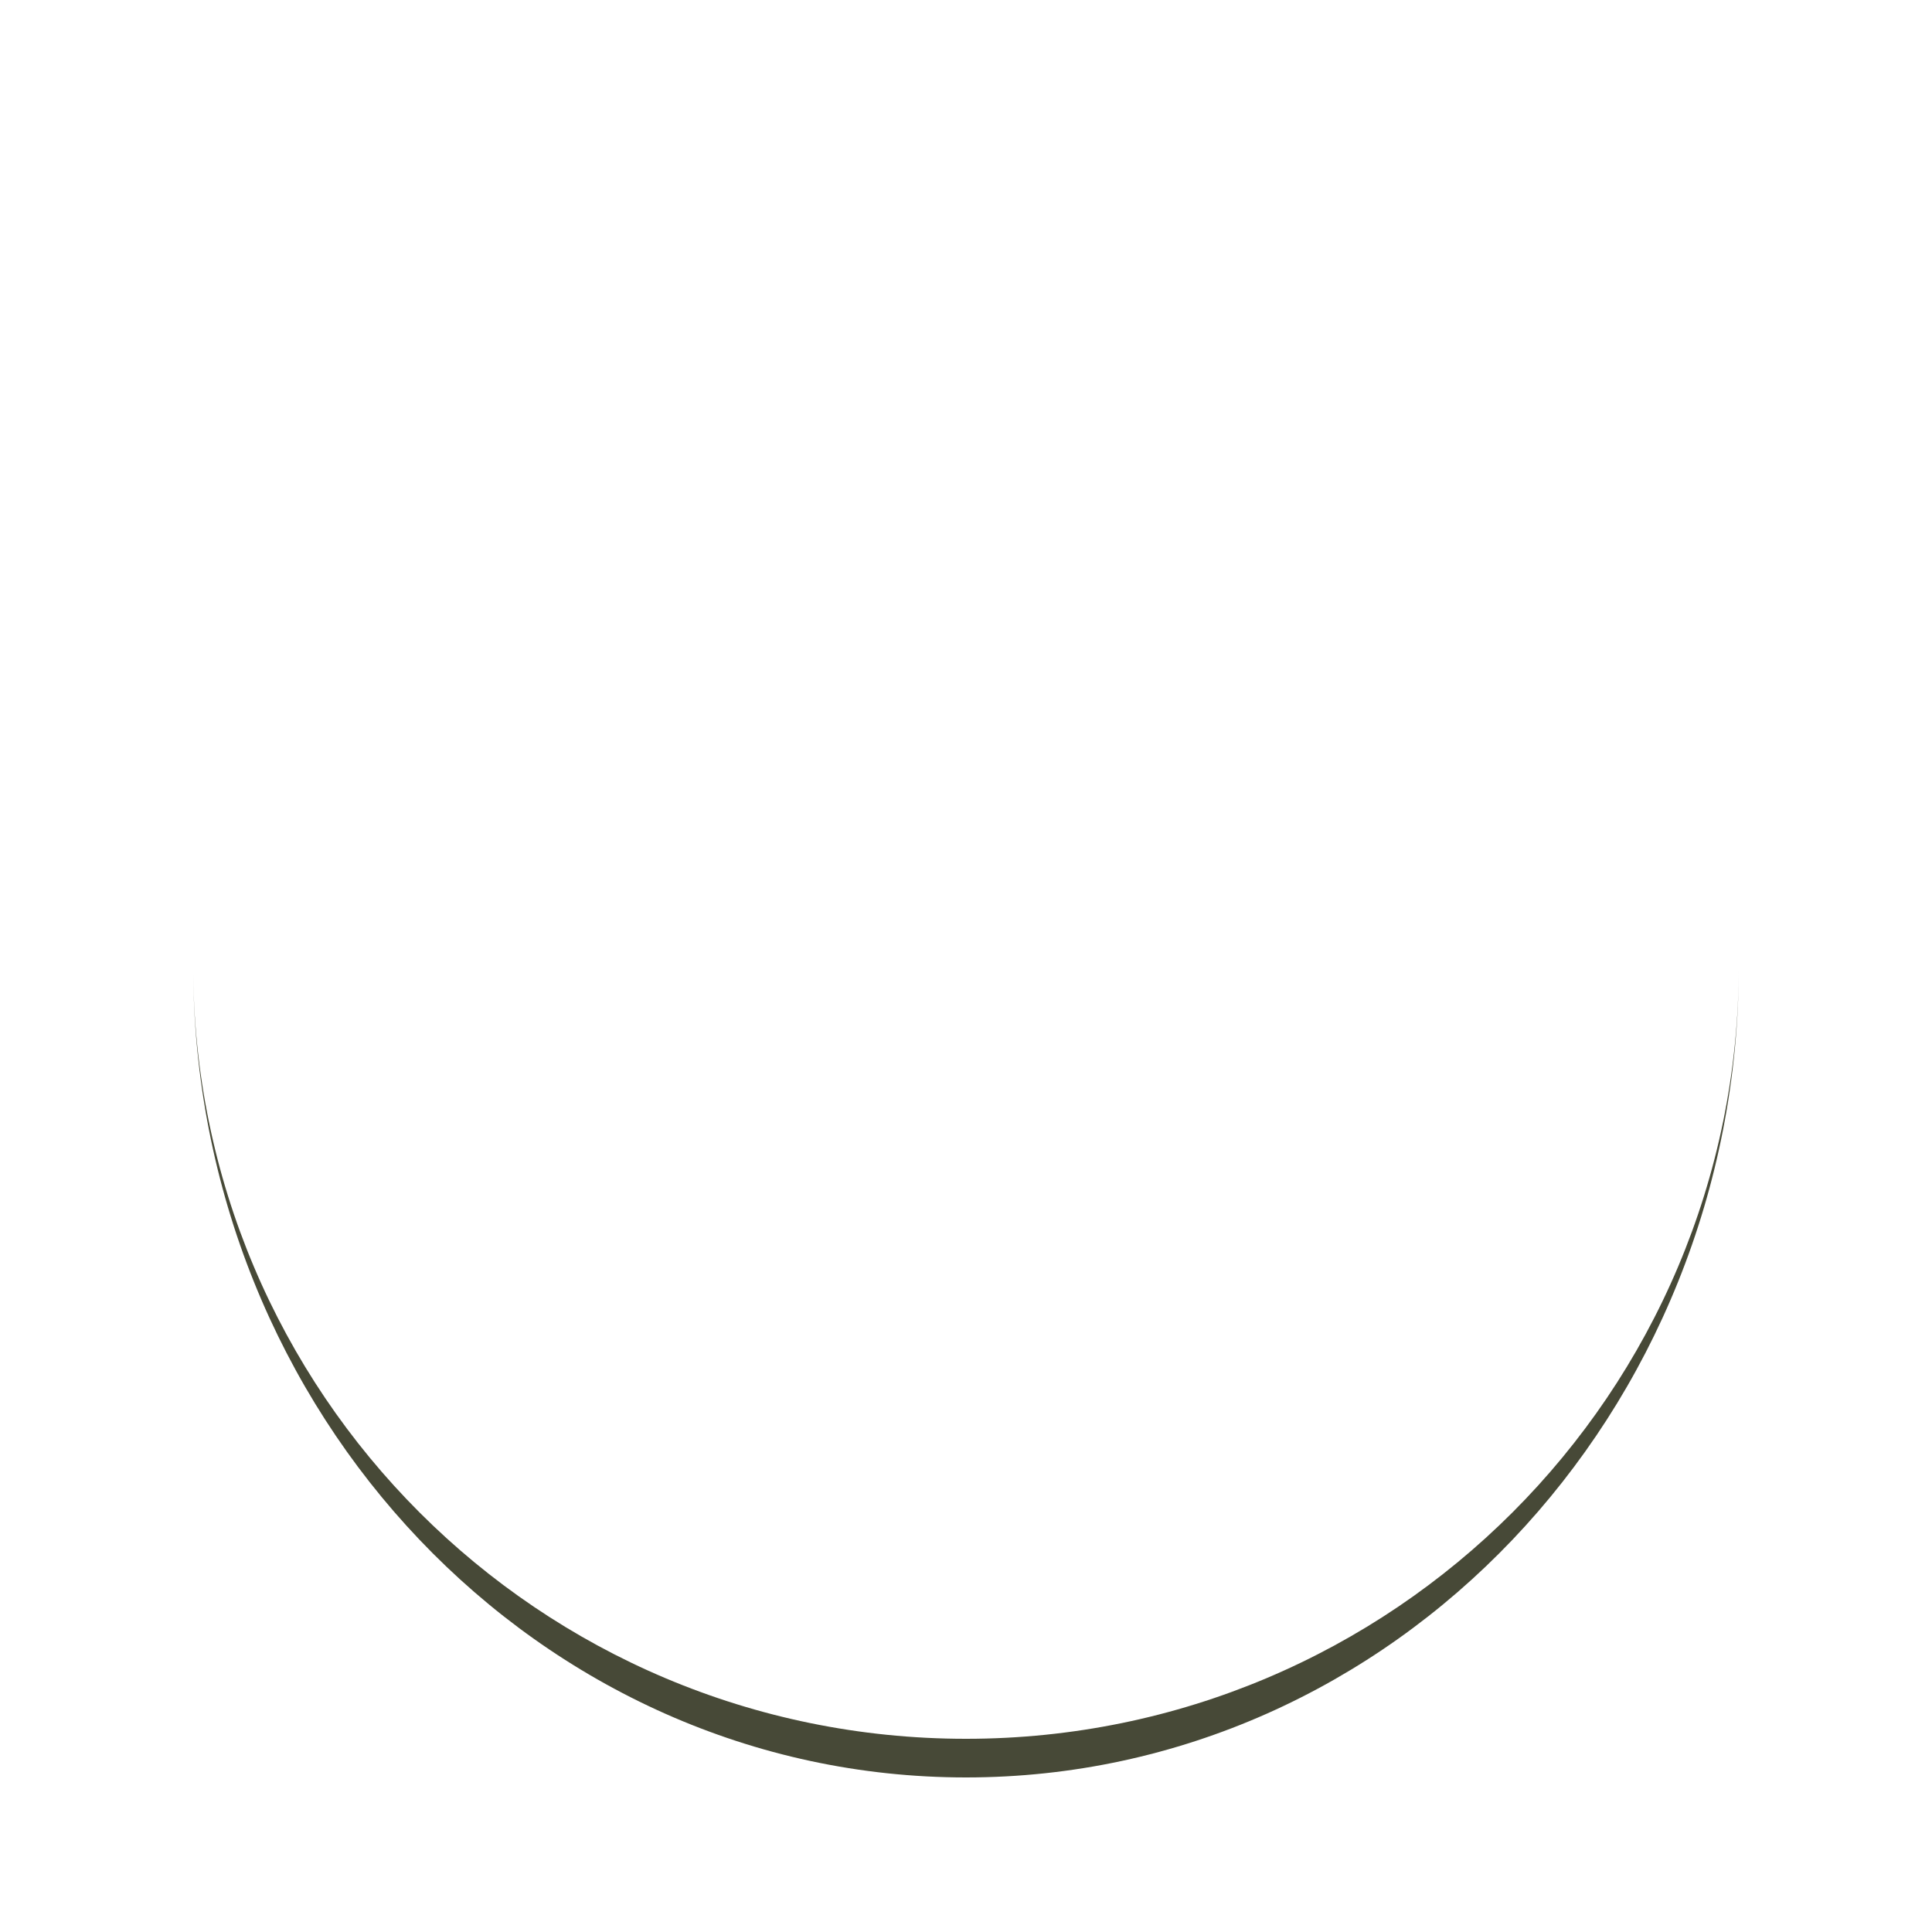
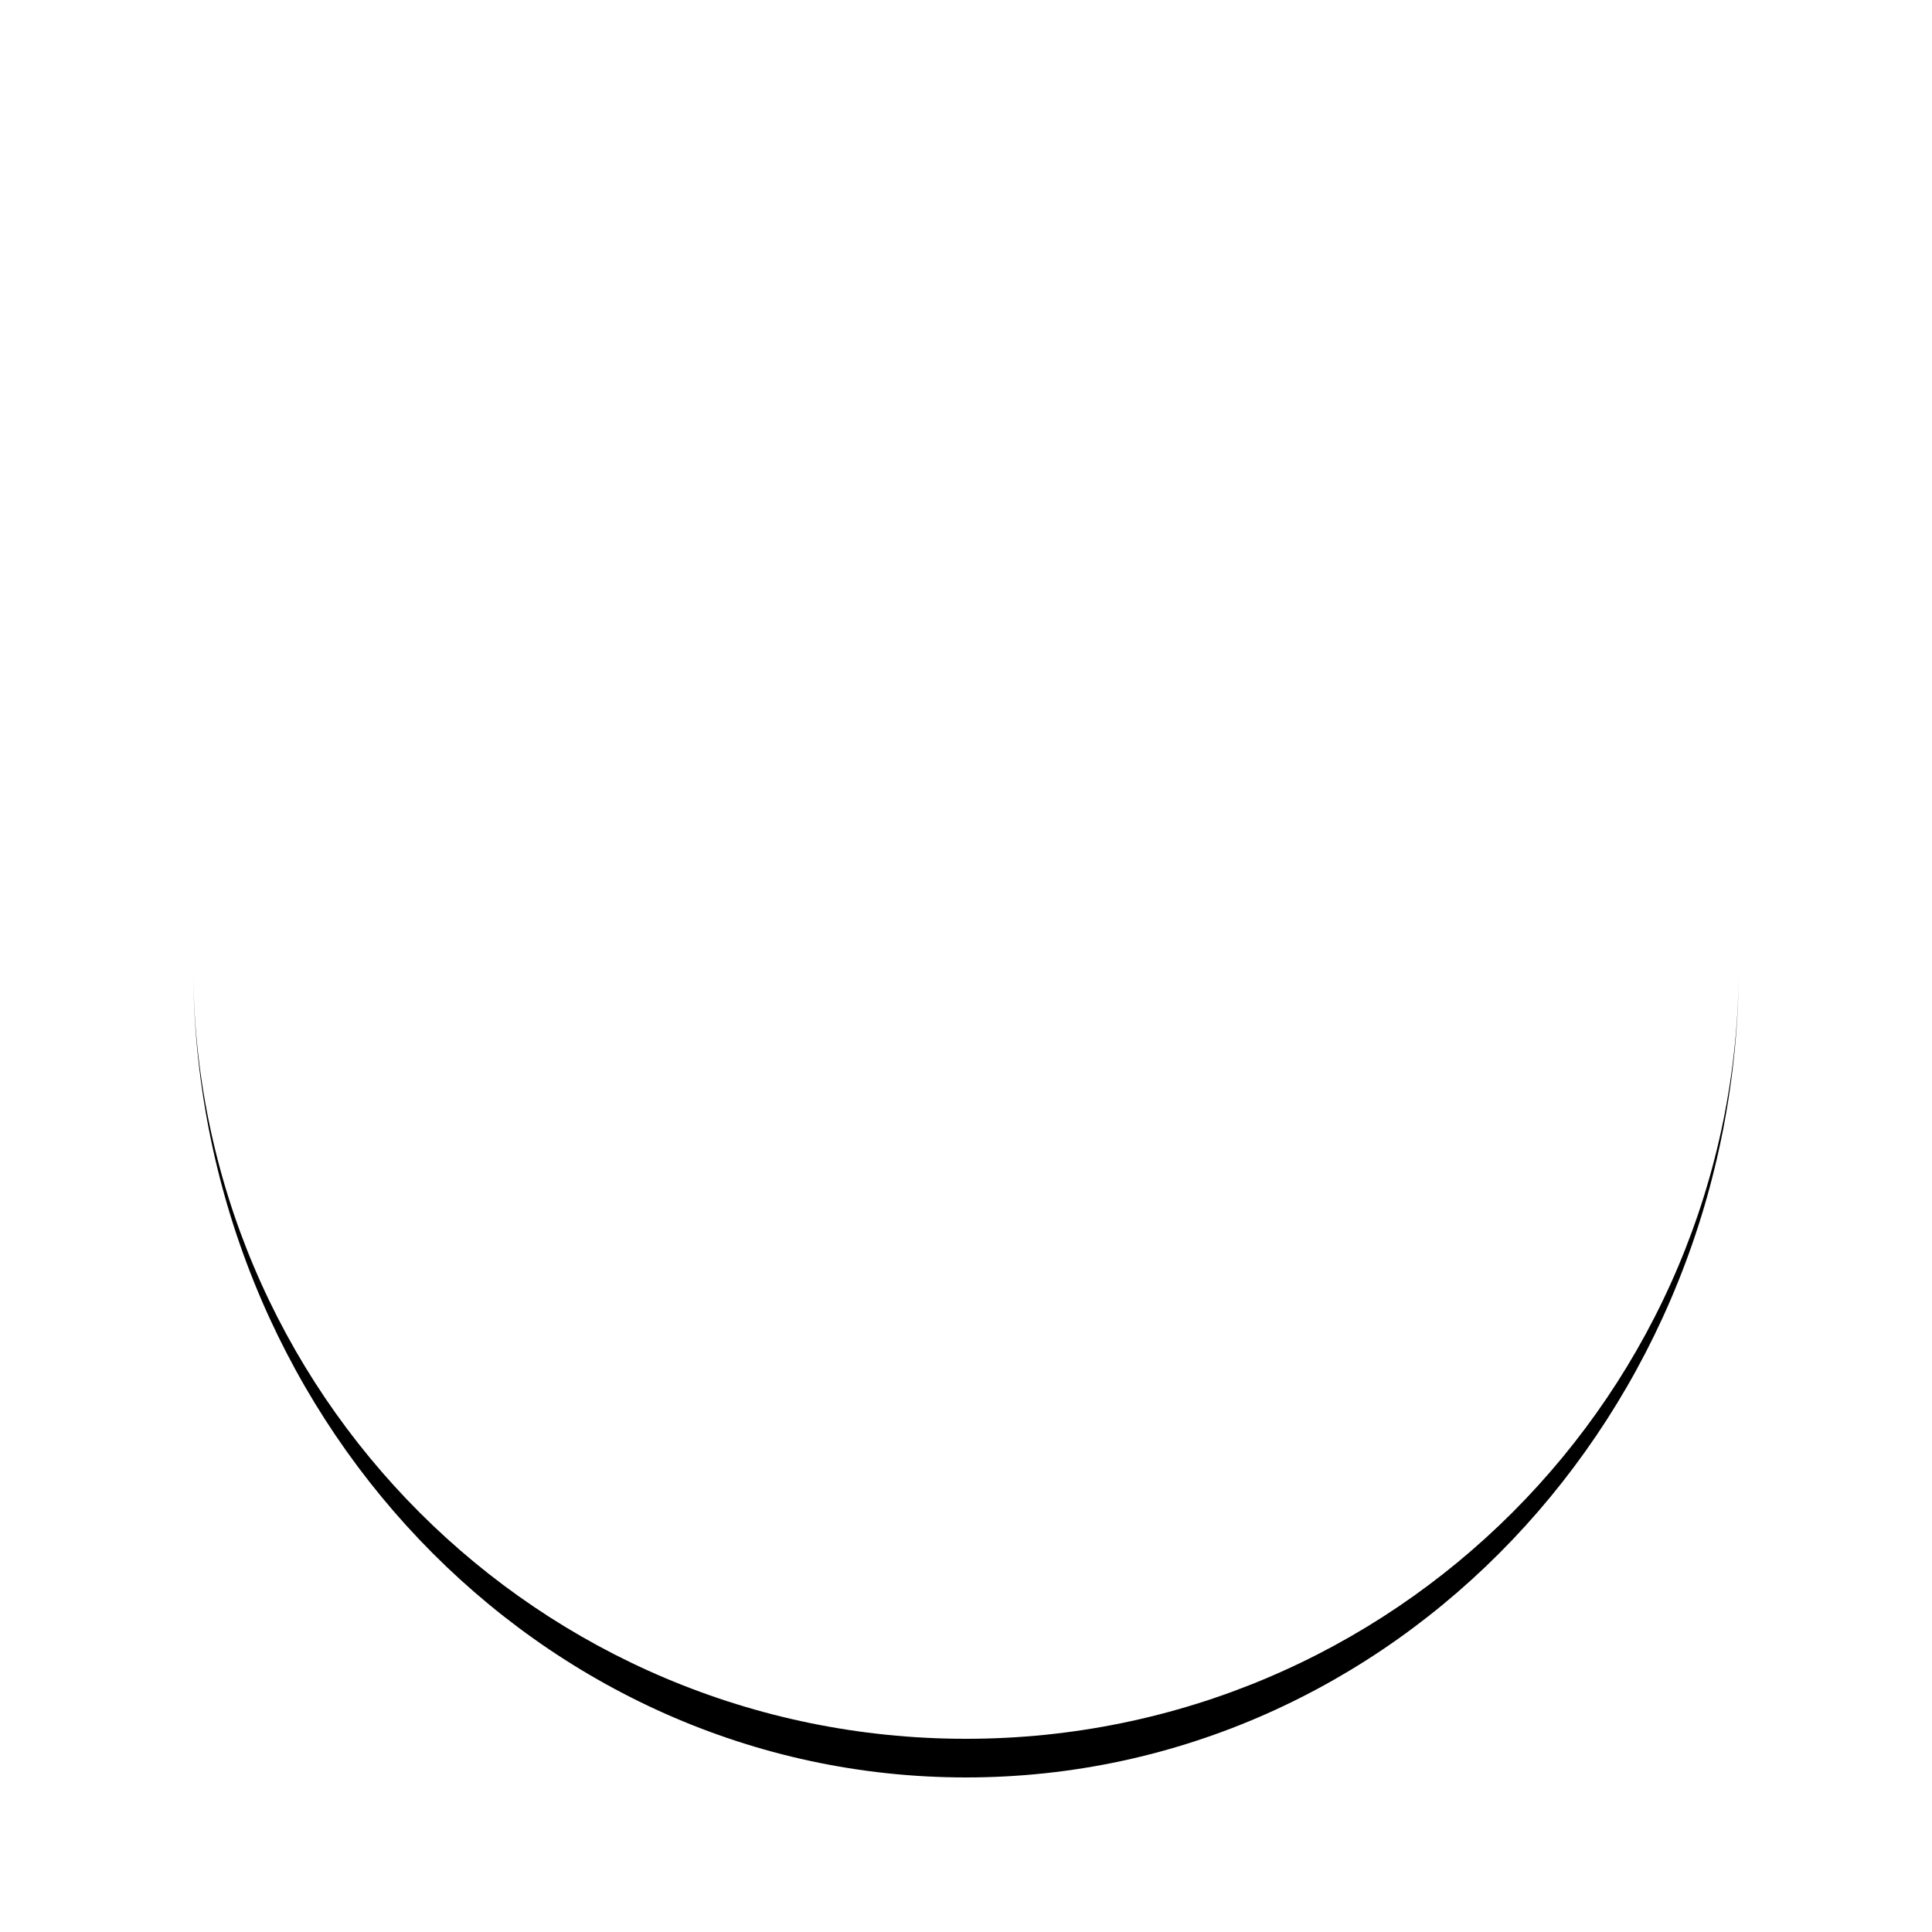
<svg xmlns="http://www.w3.org/2000/svg" width="100px" height="100px" viewBox="0 0 100 100" preserveAspectRatio="xMidYMid" class="lds-eclipse" style="background: rgba(0, 0, 0, 0) none repeat scroll 0% 0%;">
-   <path ng-attr-d="{{config.pathCmd}}" ng-attr-fill="{{config.color}}" stroke="none" d="M10 50A40 40 0 0 0 90 50A40 42 0 0 1 10 50" fill="#474937">
+   <path ng-attr-d="{{config.pathCmd}}" ng-attr-fill="{{config.color}}" stroke="none" d="M10 50A40 40 0 0 0 90 50A40 42 0 0 1 10 50">
    <animateTransform attributeName="transform" type="rotate" calcMode="linear" values="0 50 51;360 50 51" keyTimes="0;1" dur="1s" begin="0s" repeatCount="indefinite" />
  </path>
</svg>
